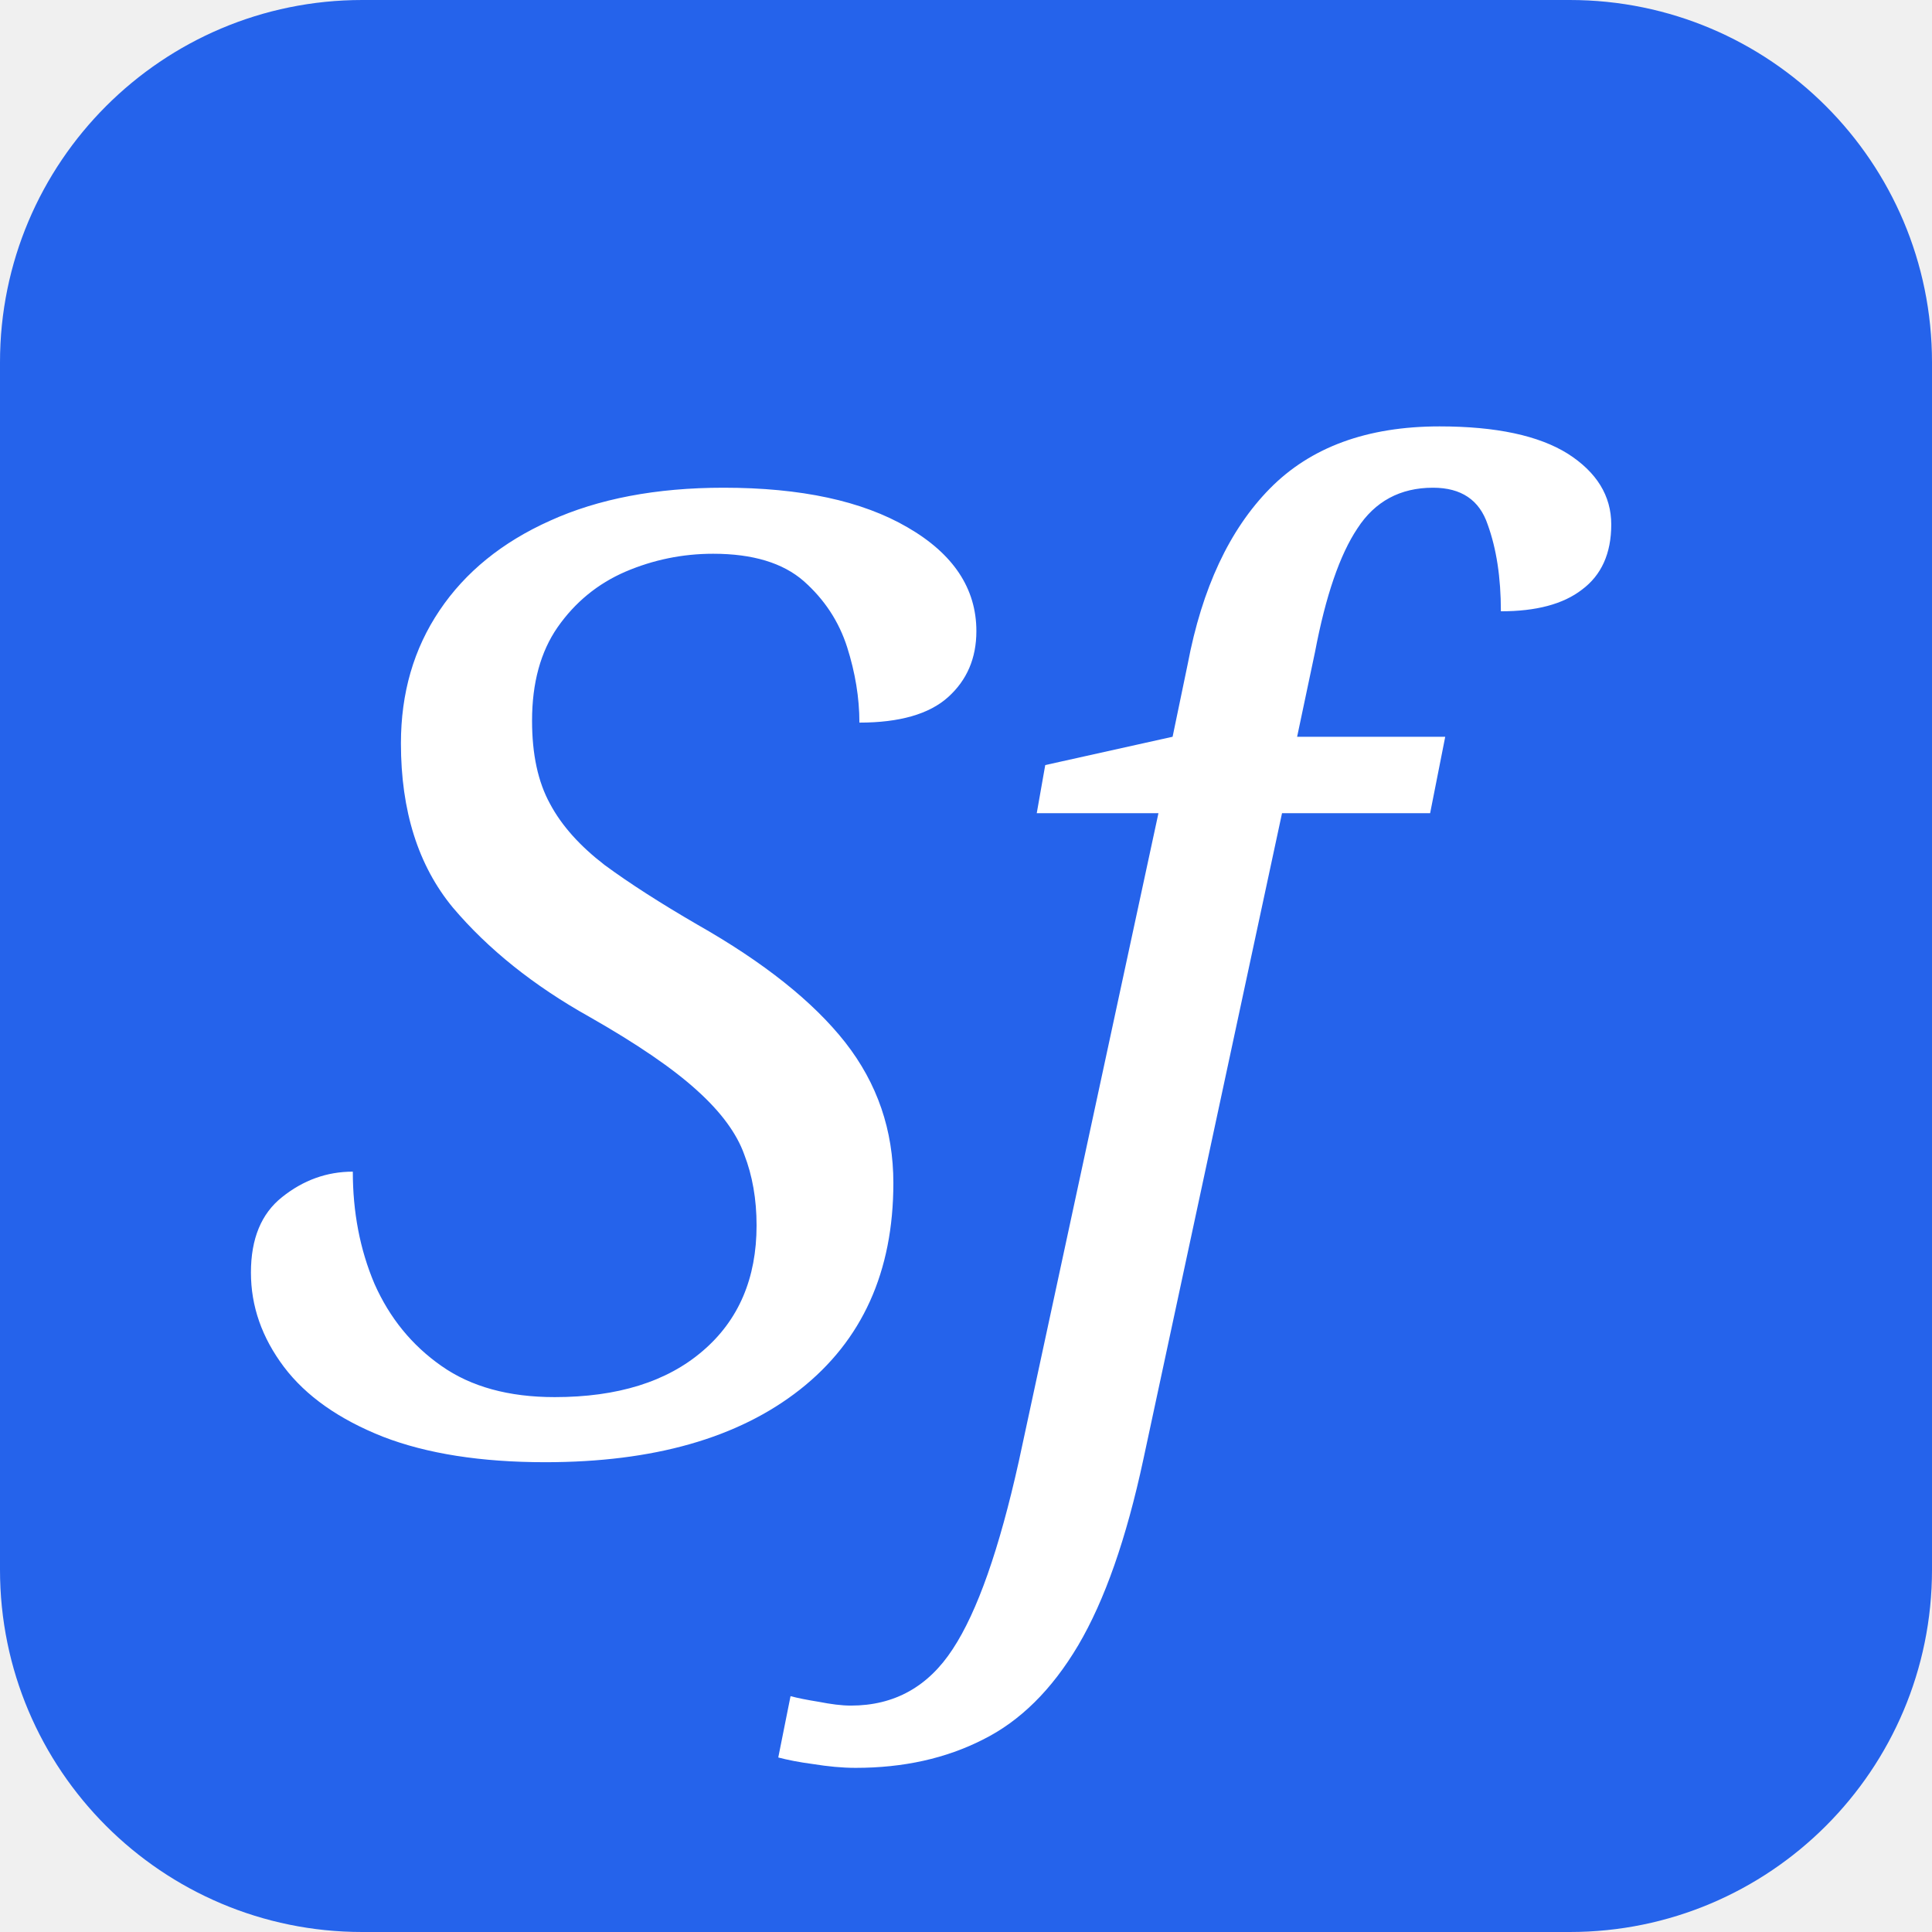
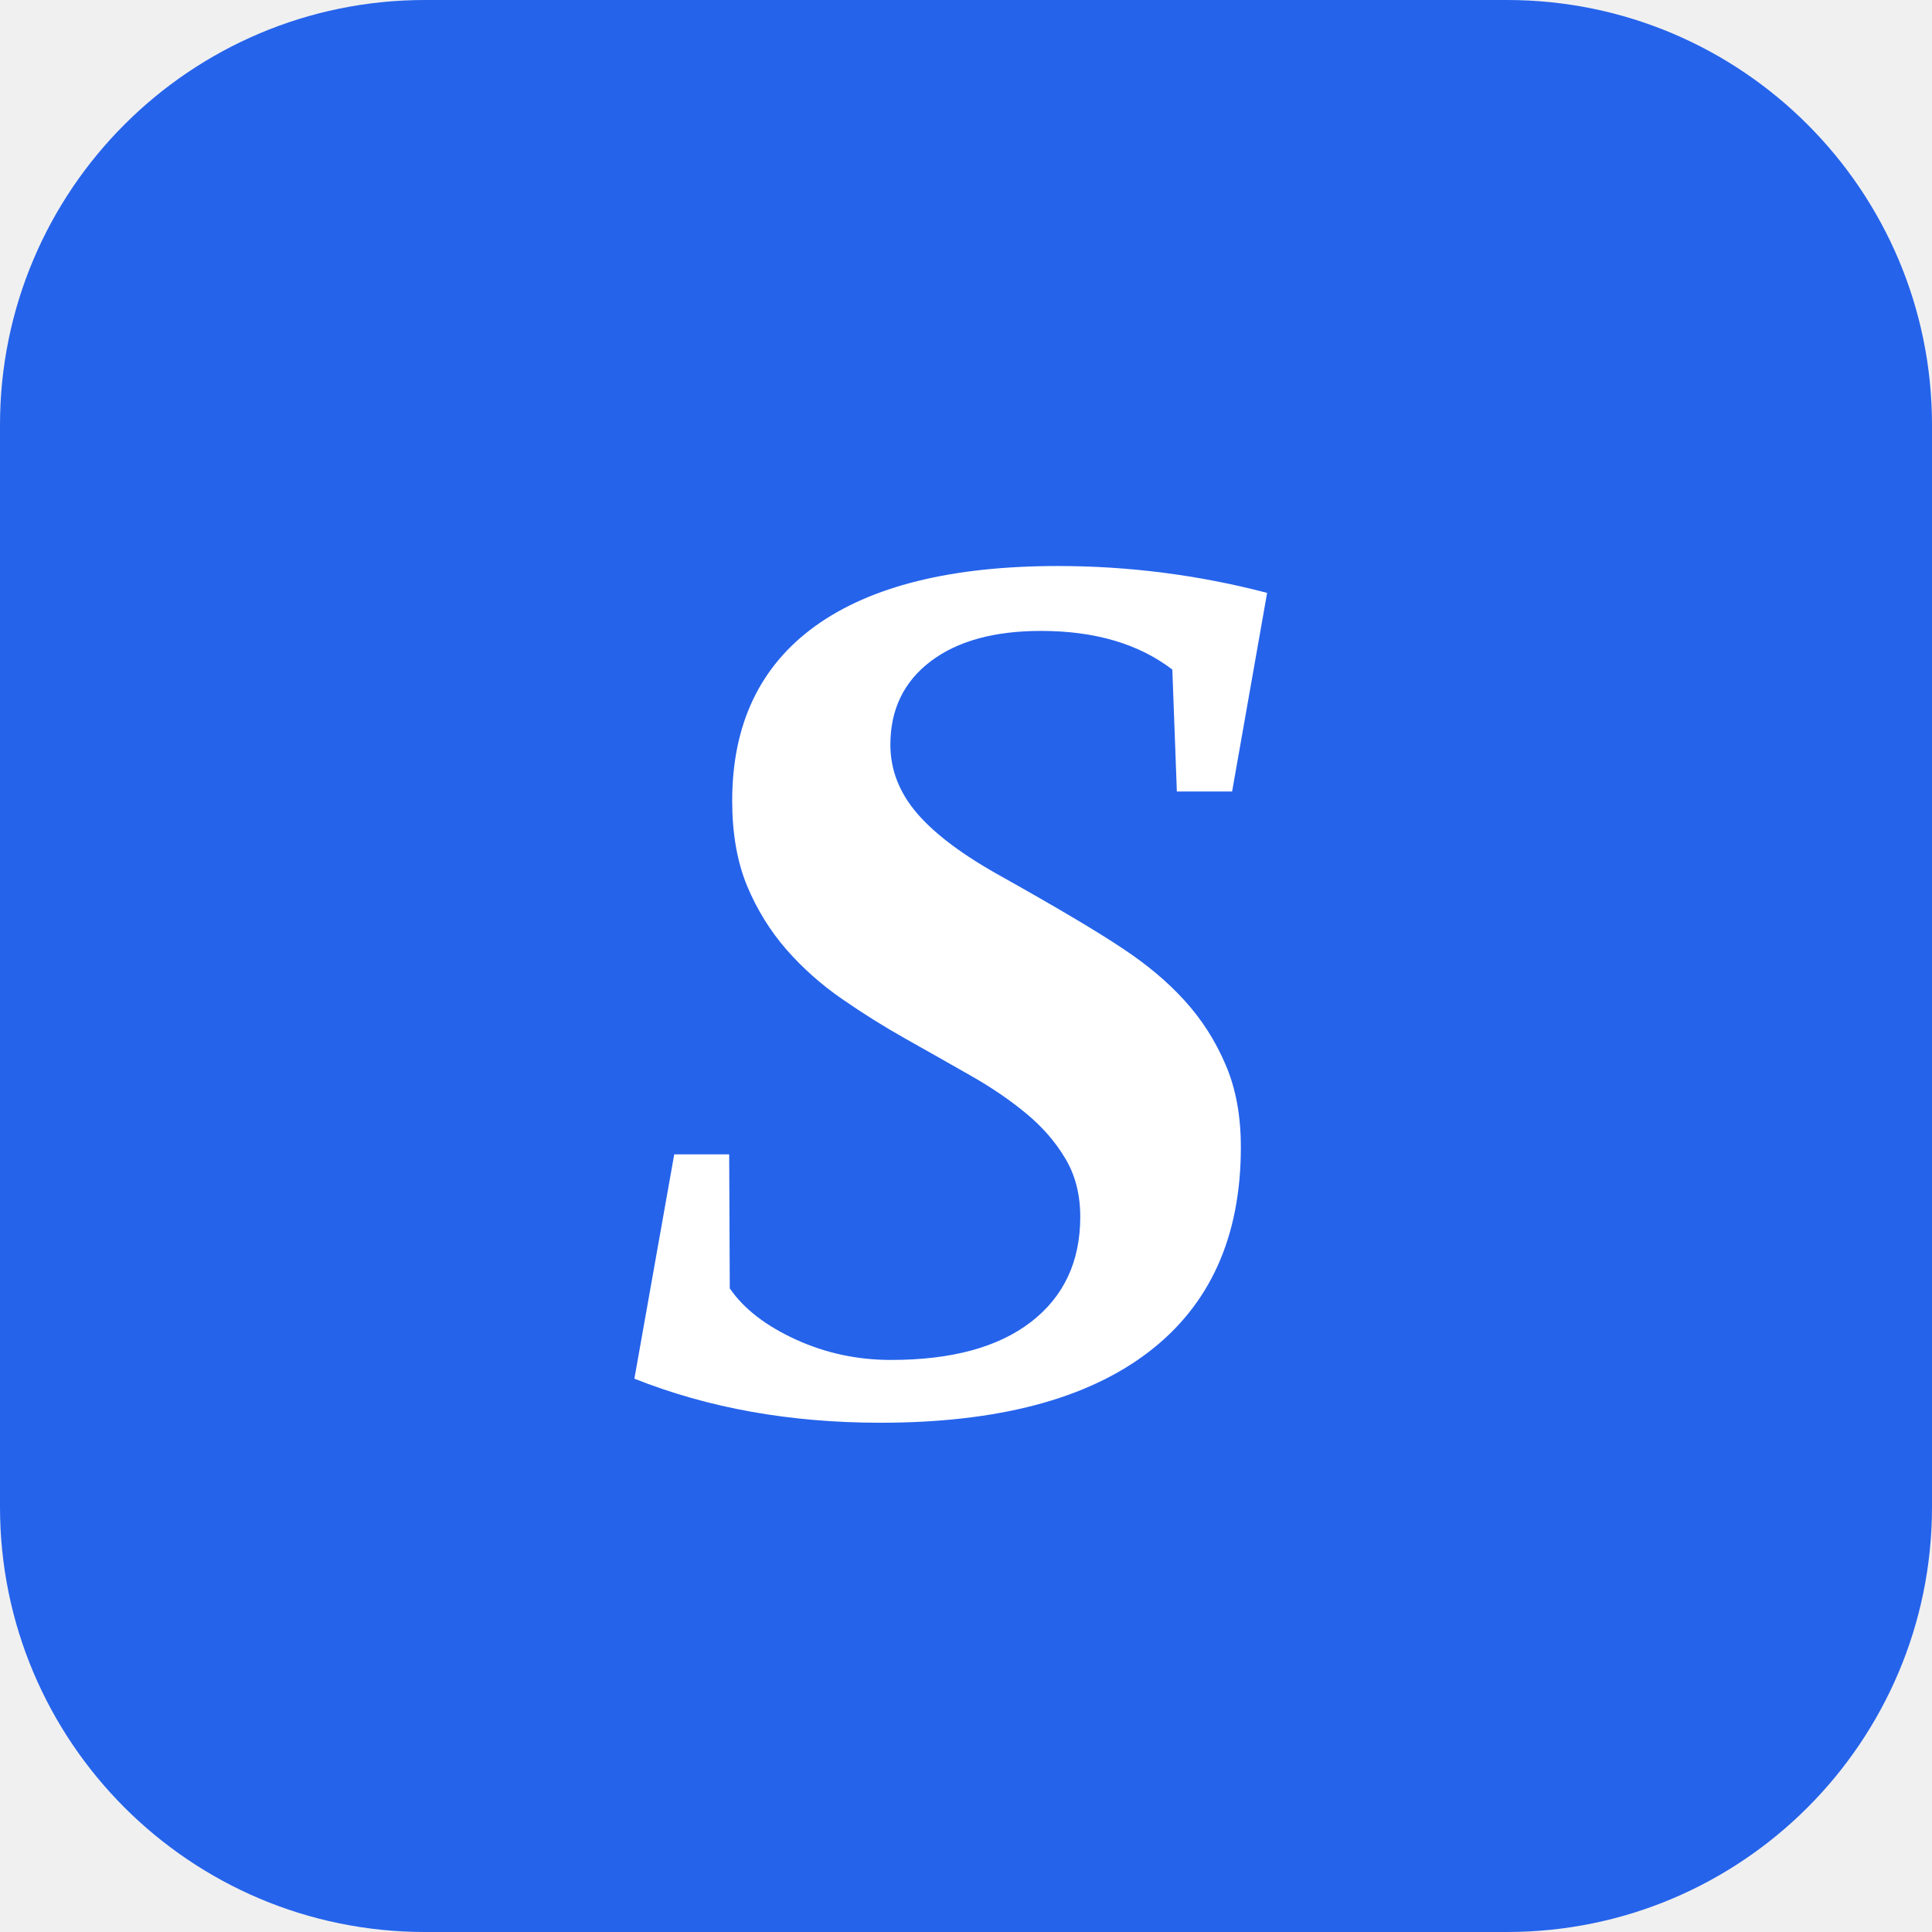
- <svg xmlns="http://www.w3.org/2000/svg" viewBox="0 0 32 32" width="32" height="32">
-   <rect width="32" height="32" rx="6" fill="#2563eb" />
-   <text x="4" y="24" font-family="Georgia, serif" font-size="22" font-weight="400" font-style="italic" fill="white">Sf</text>
+ <svg xmlns="http://www.w3.org/2000/svg" viewBox="0 0 100 100">
+   <rect width="100" height="100" rx="22" fill="#2563eb" />
+   <text x="50" y="73" text-anchor="middle" font-family="Georgia, 'Times New Roman', serif" font-size="66" font-style="italic" font-weight="700" fill="#ffffff">S</text>
</svg>
